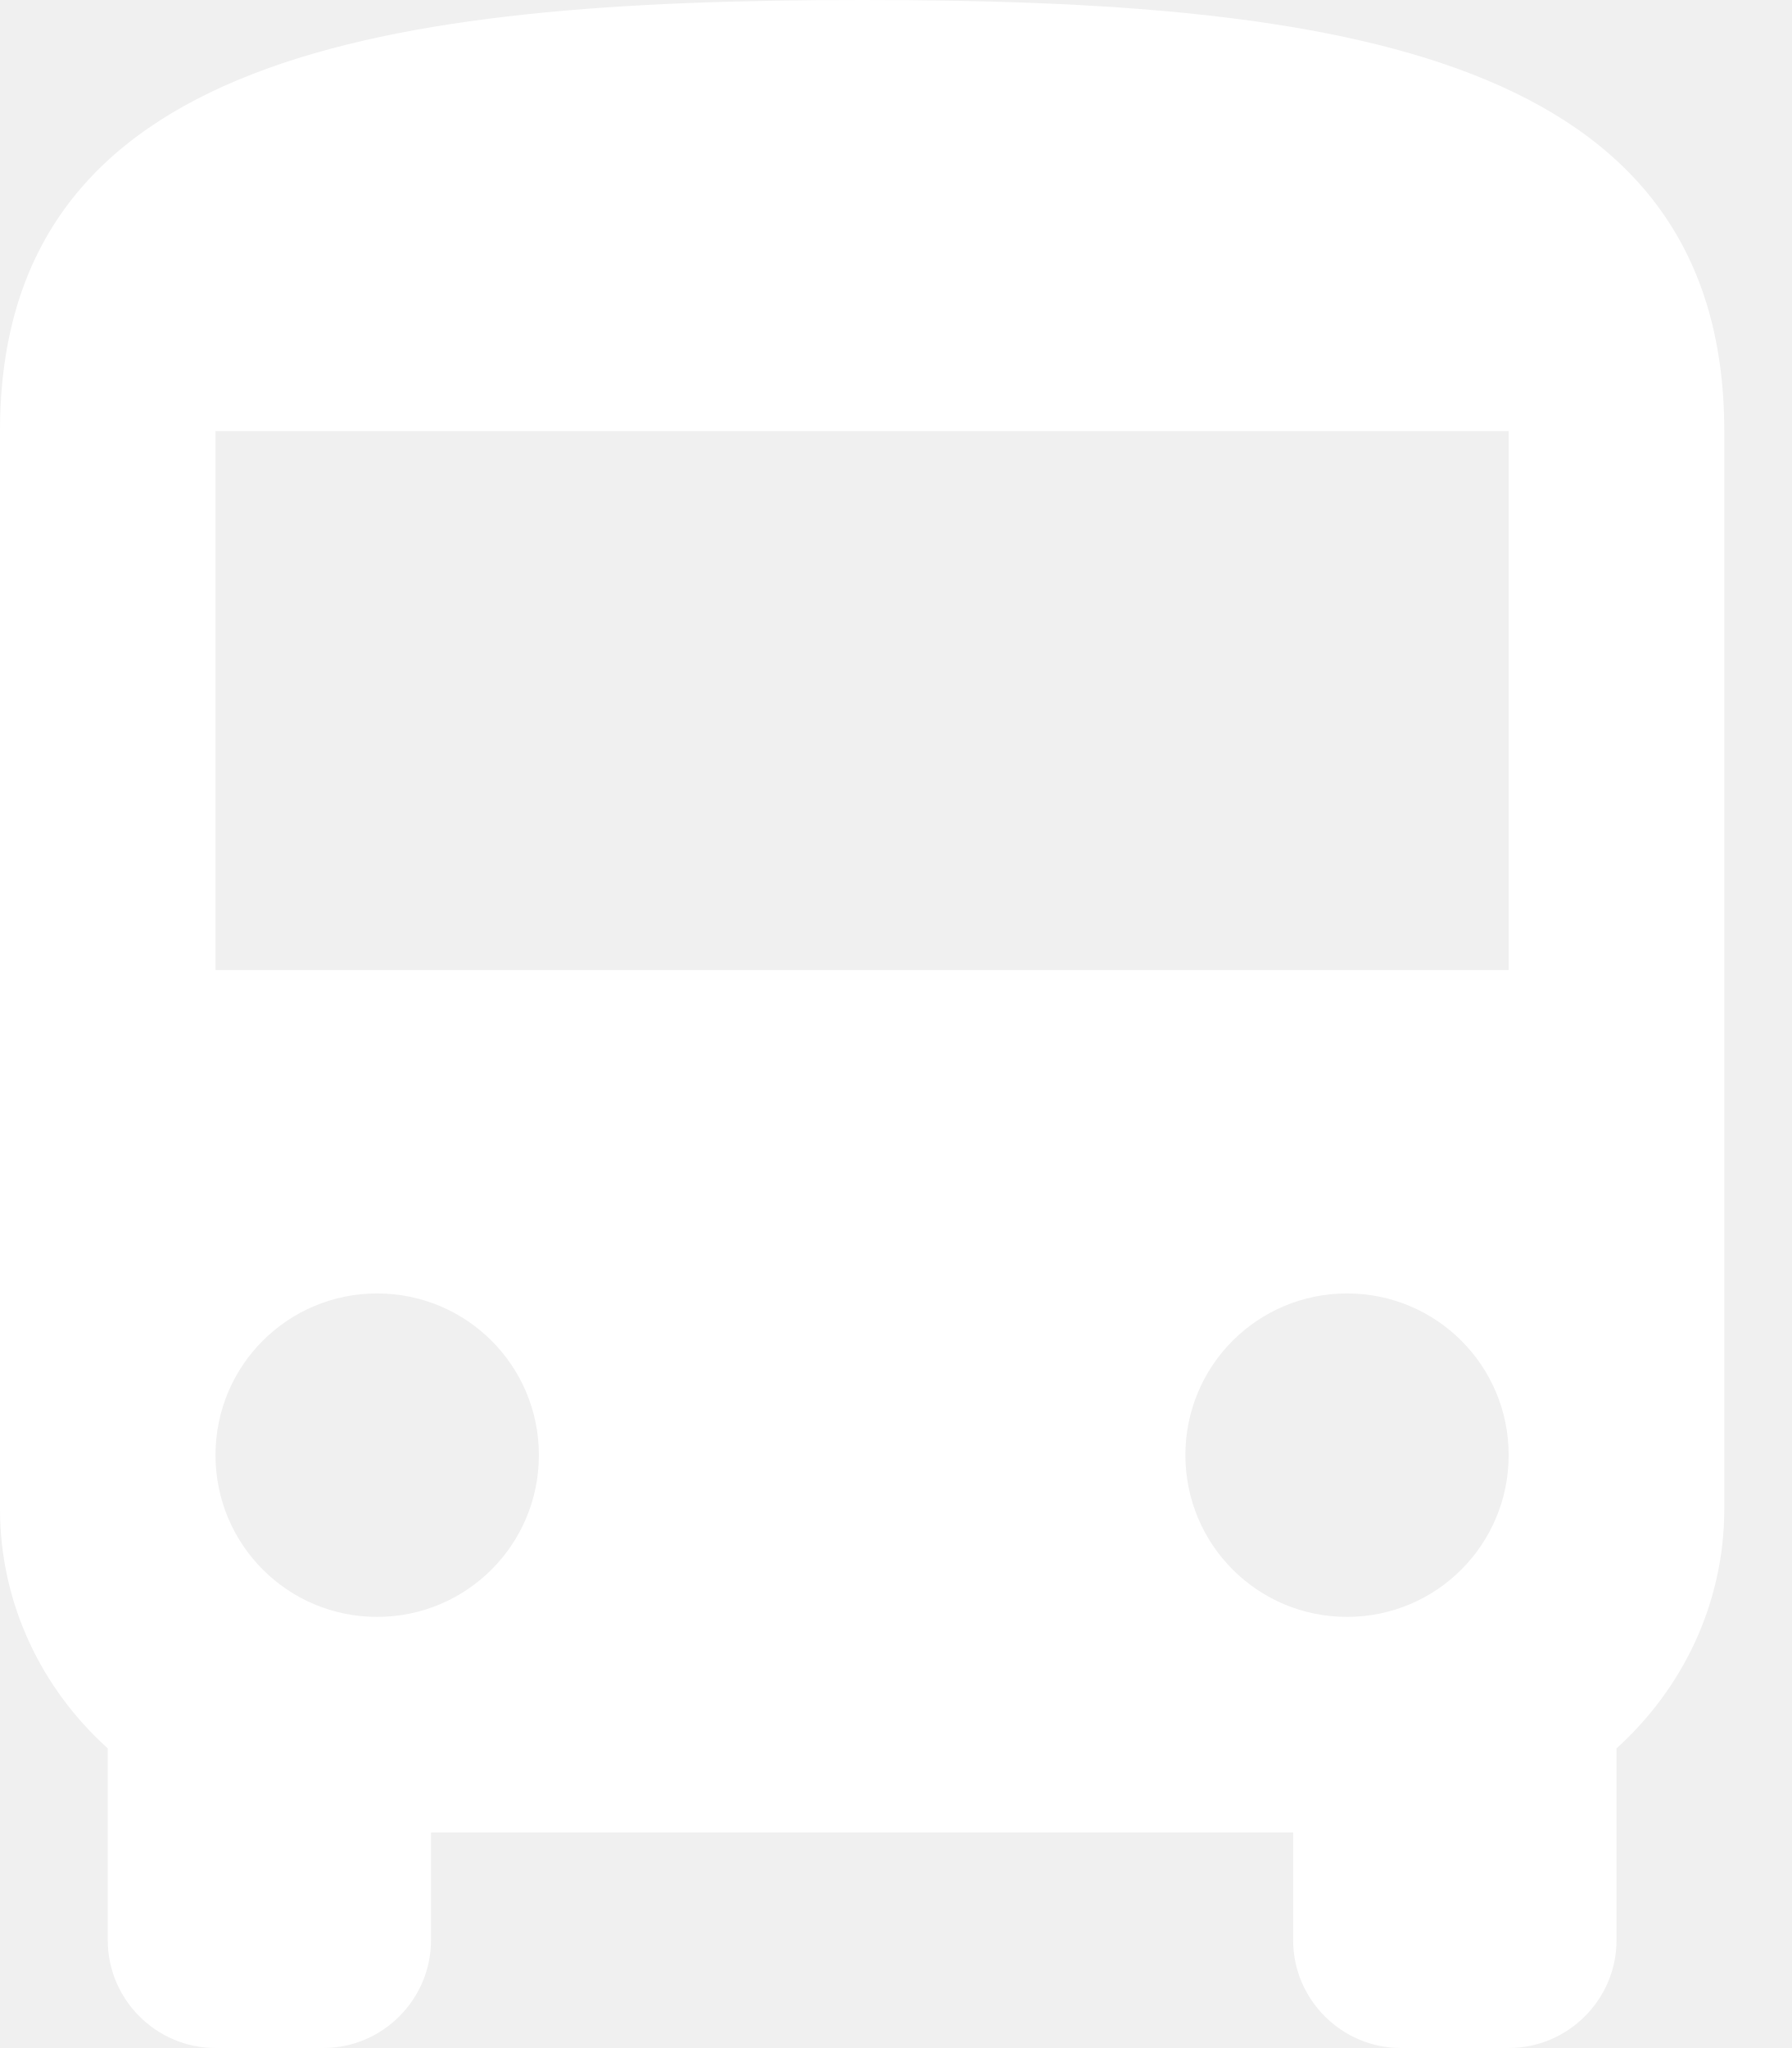
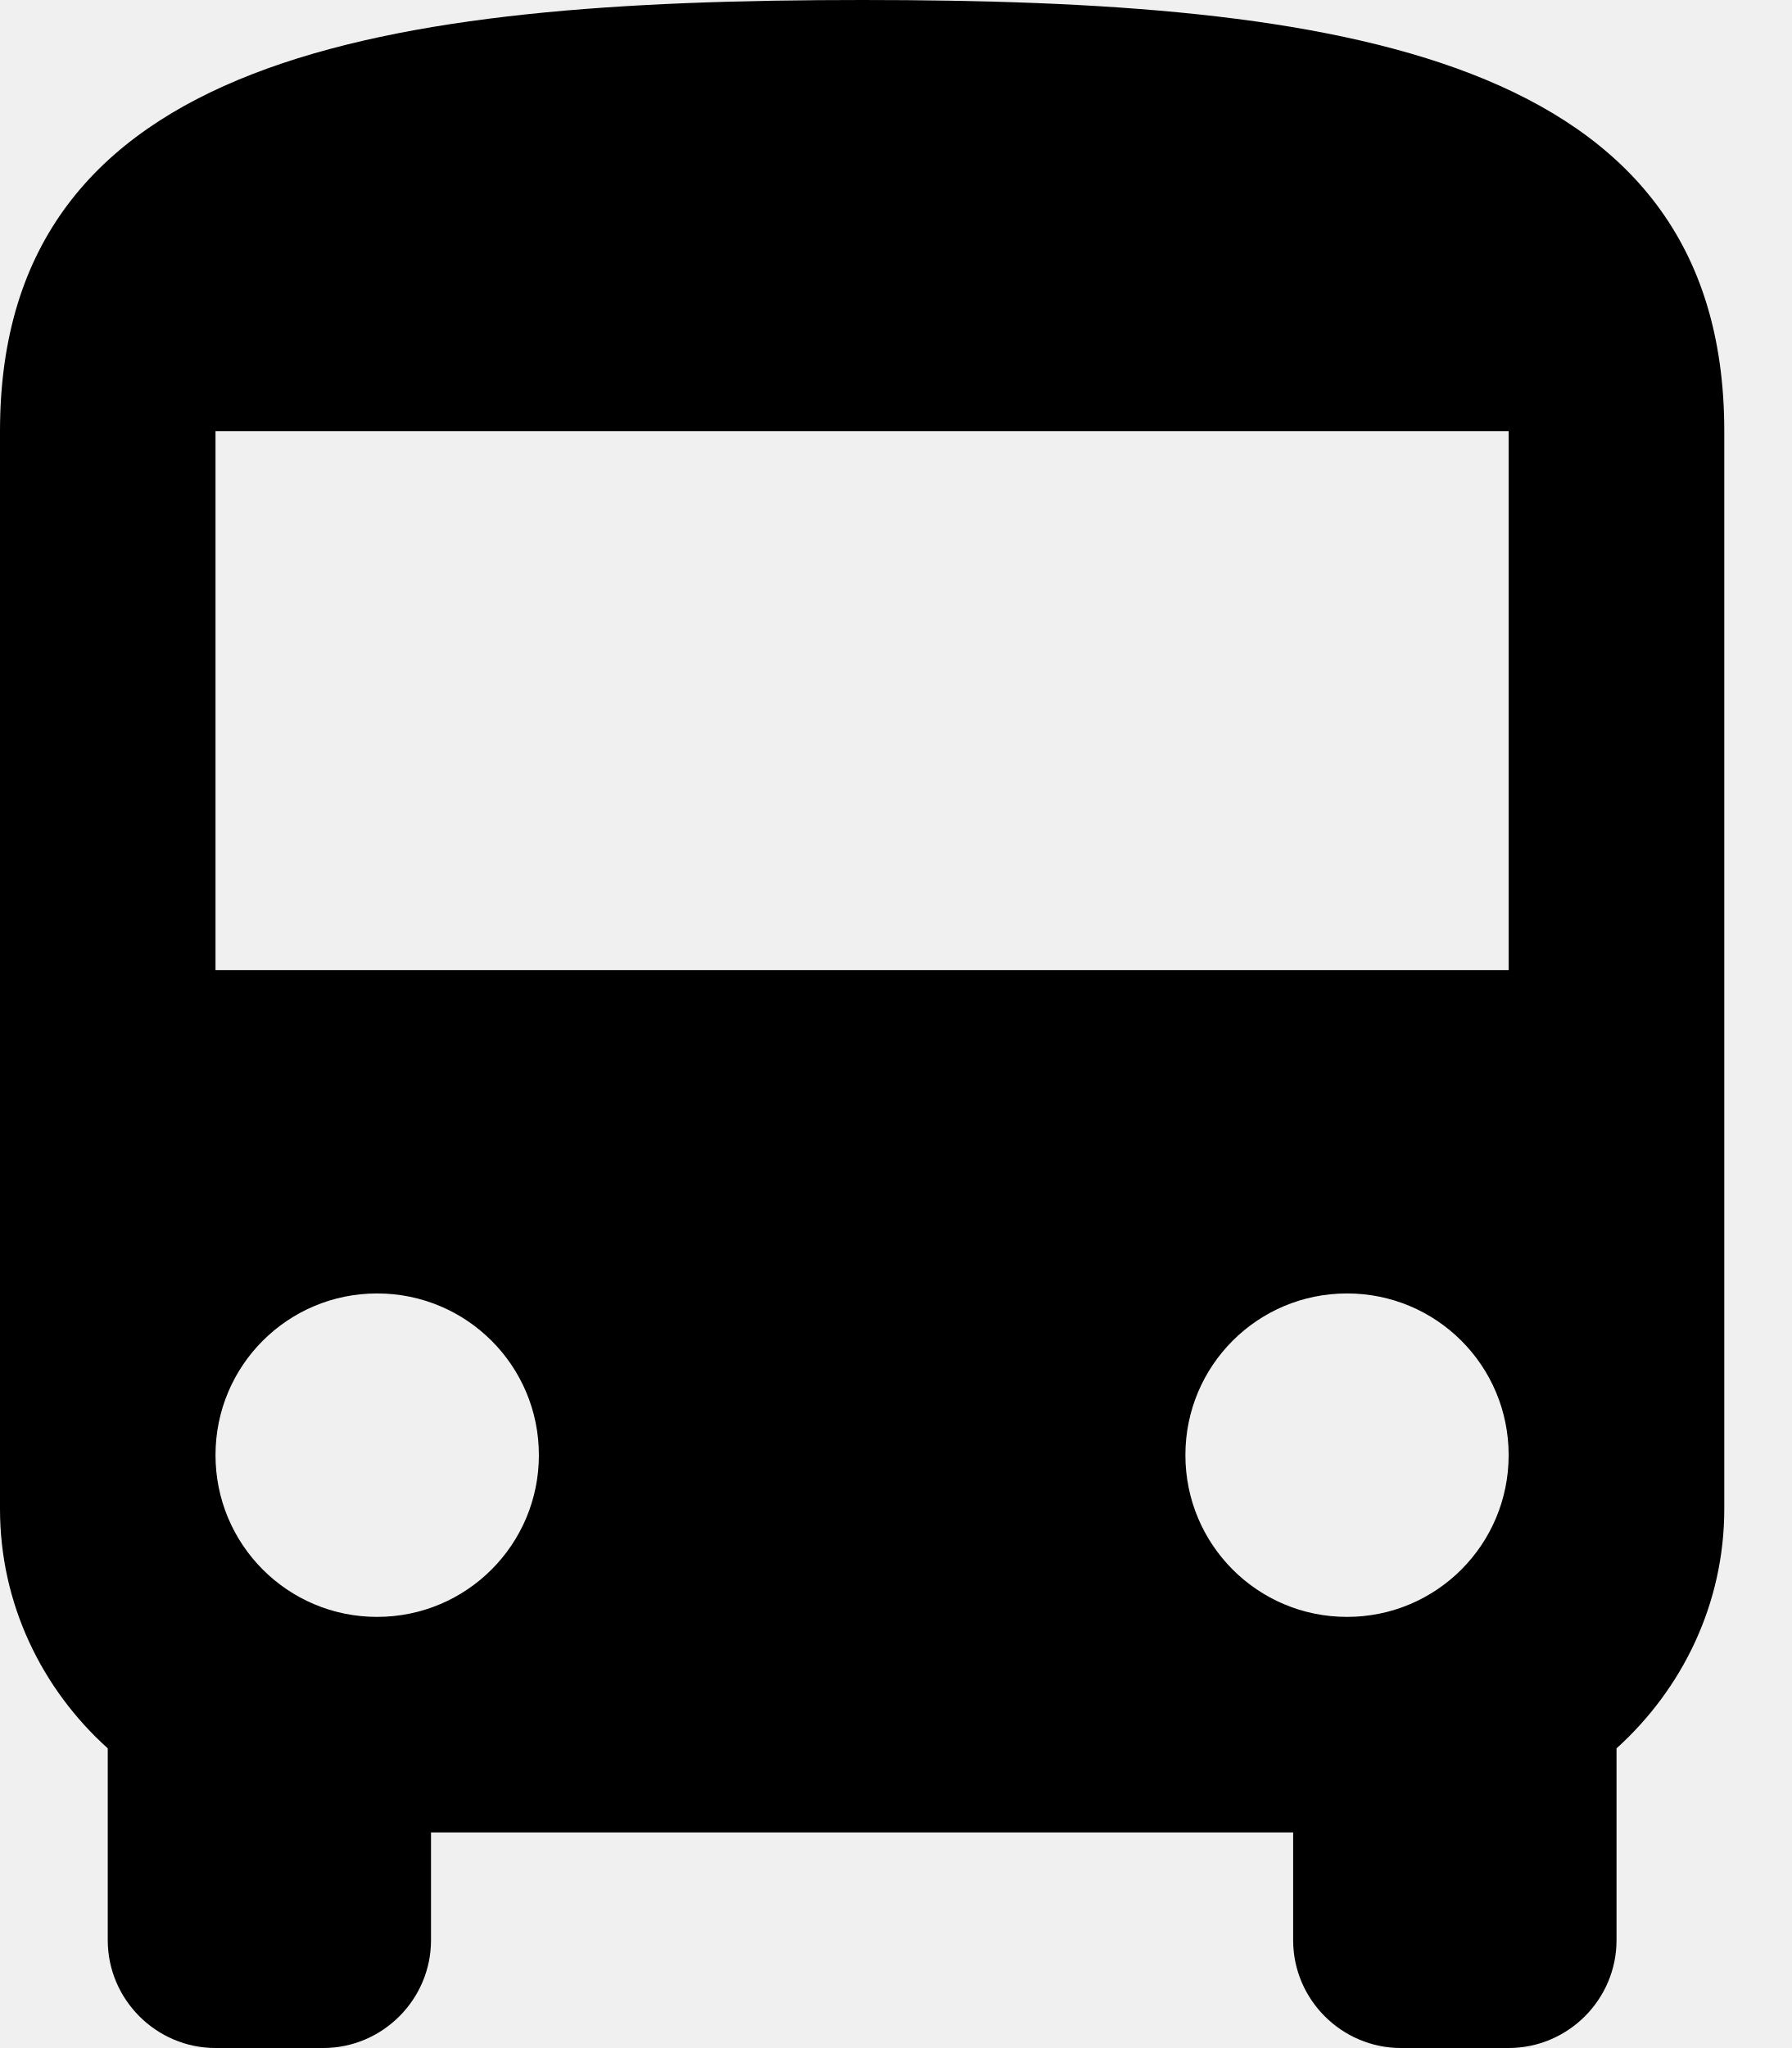
<svg xmlns="http://www.w3.org/2000/svg" width="14px" height="16px" viewBox="0 0 14 16" version="1.1">
  <g id="Page-1" stroke="none" stroke-width="1" fill="none" fill-rule="evenodd">
-     <g id="Artboard-Copy-3" transform="translate(-207, -134)" fill="#FFFFFF" fill-rule="nonzero">
+     <g id="Artboard-Copy-3" transform="translate(-207, -134)" fill="currentColor" fill-rule="nonzero">
      <path d="M207,145.789 C207,146.531 207.328,147.196 207.842,147.659 L207.842,149.158 C207.842,149.621 208.221,150 208.684,150 L209.526,150 C209.989,150 210.368,149.621 210.368,149.158 L210.368,148.316 L217.105,148.316 L217.105,149.158 C217.105,149.621 217.484,150 217.947,150 L218.789,150 C219.253,150 219.632,149.621 219.632,149.158 L219.632,147.659 C220.145,147.196 220.474,146.531 220.474,145.789 L220.474,137.368 C220.474,134.421 217.459,134 213.737,134 C210.015,134 207,134.421 207,137.368 L207,145.789 Z M209.947,146.632 C209.248,146.632 208.684,146.067 208.684,145.368 C208.684,144.669 209.248,144.105 209.947,144.105 C210.646,144.105 211.211,144.669 211.211,145.368 C211.211,146.067 210.646,146.632 209.947,146.632 Z M217.526,146.632 C216.827,146.632 216.263,146.067 216.263,145.368 C216.263,144.669 216.827,144.105 217.526,144.105 C218.225,144.105 218.789,144.669 218.789,145.368 C218.789,146.067 218.225,146.632 217.526,146.632 Z M218.789,141.579 L208.684,141.579 L208.684,137.368 L218.789,137.368 L218.789,141.579 Z" id="bus" />
    </g>
  </g>
</svg>
